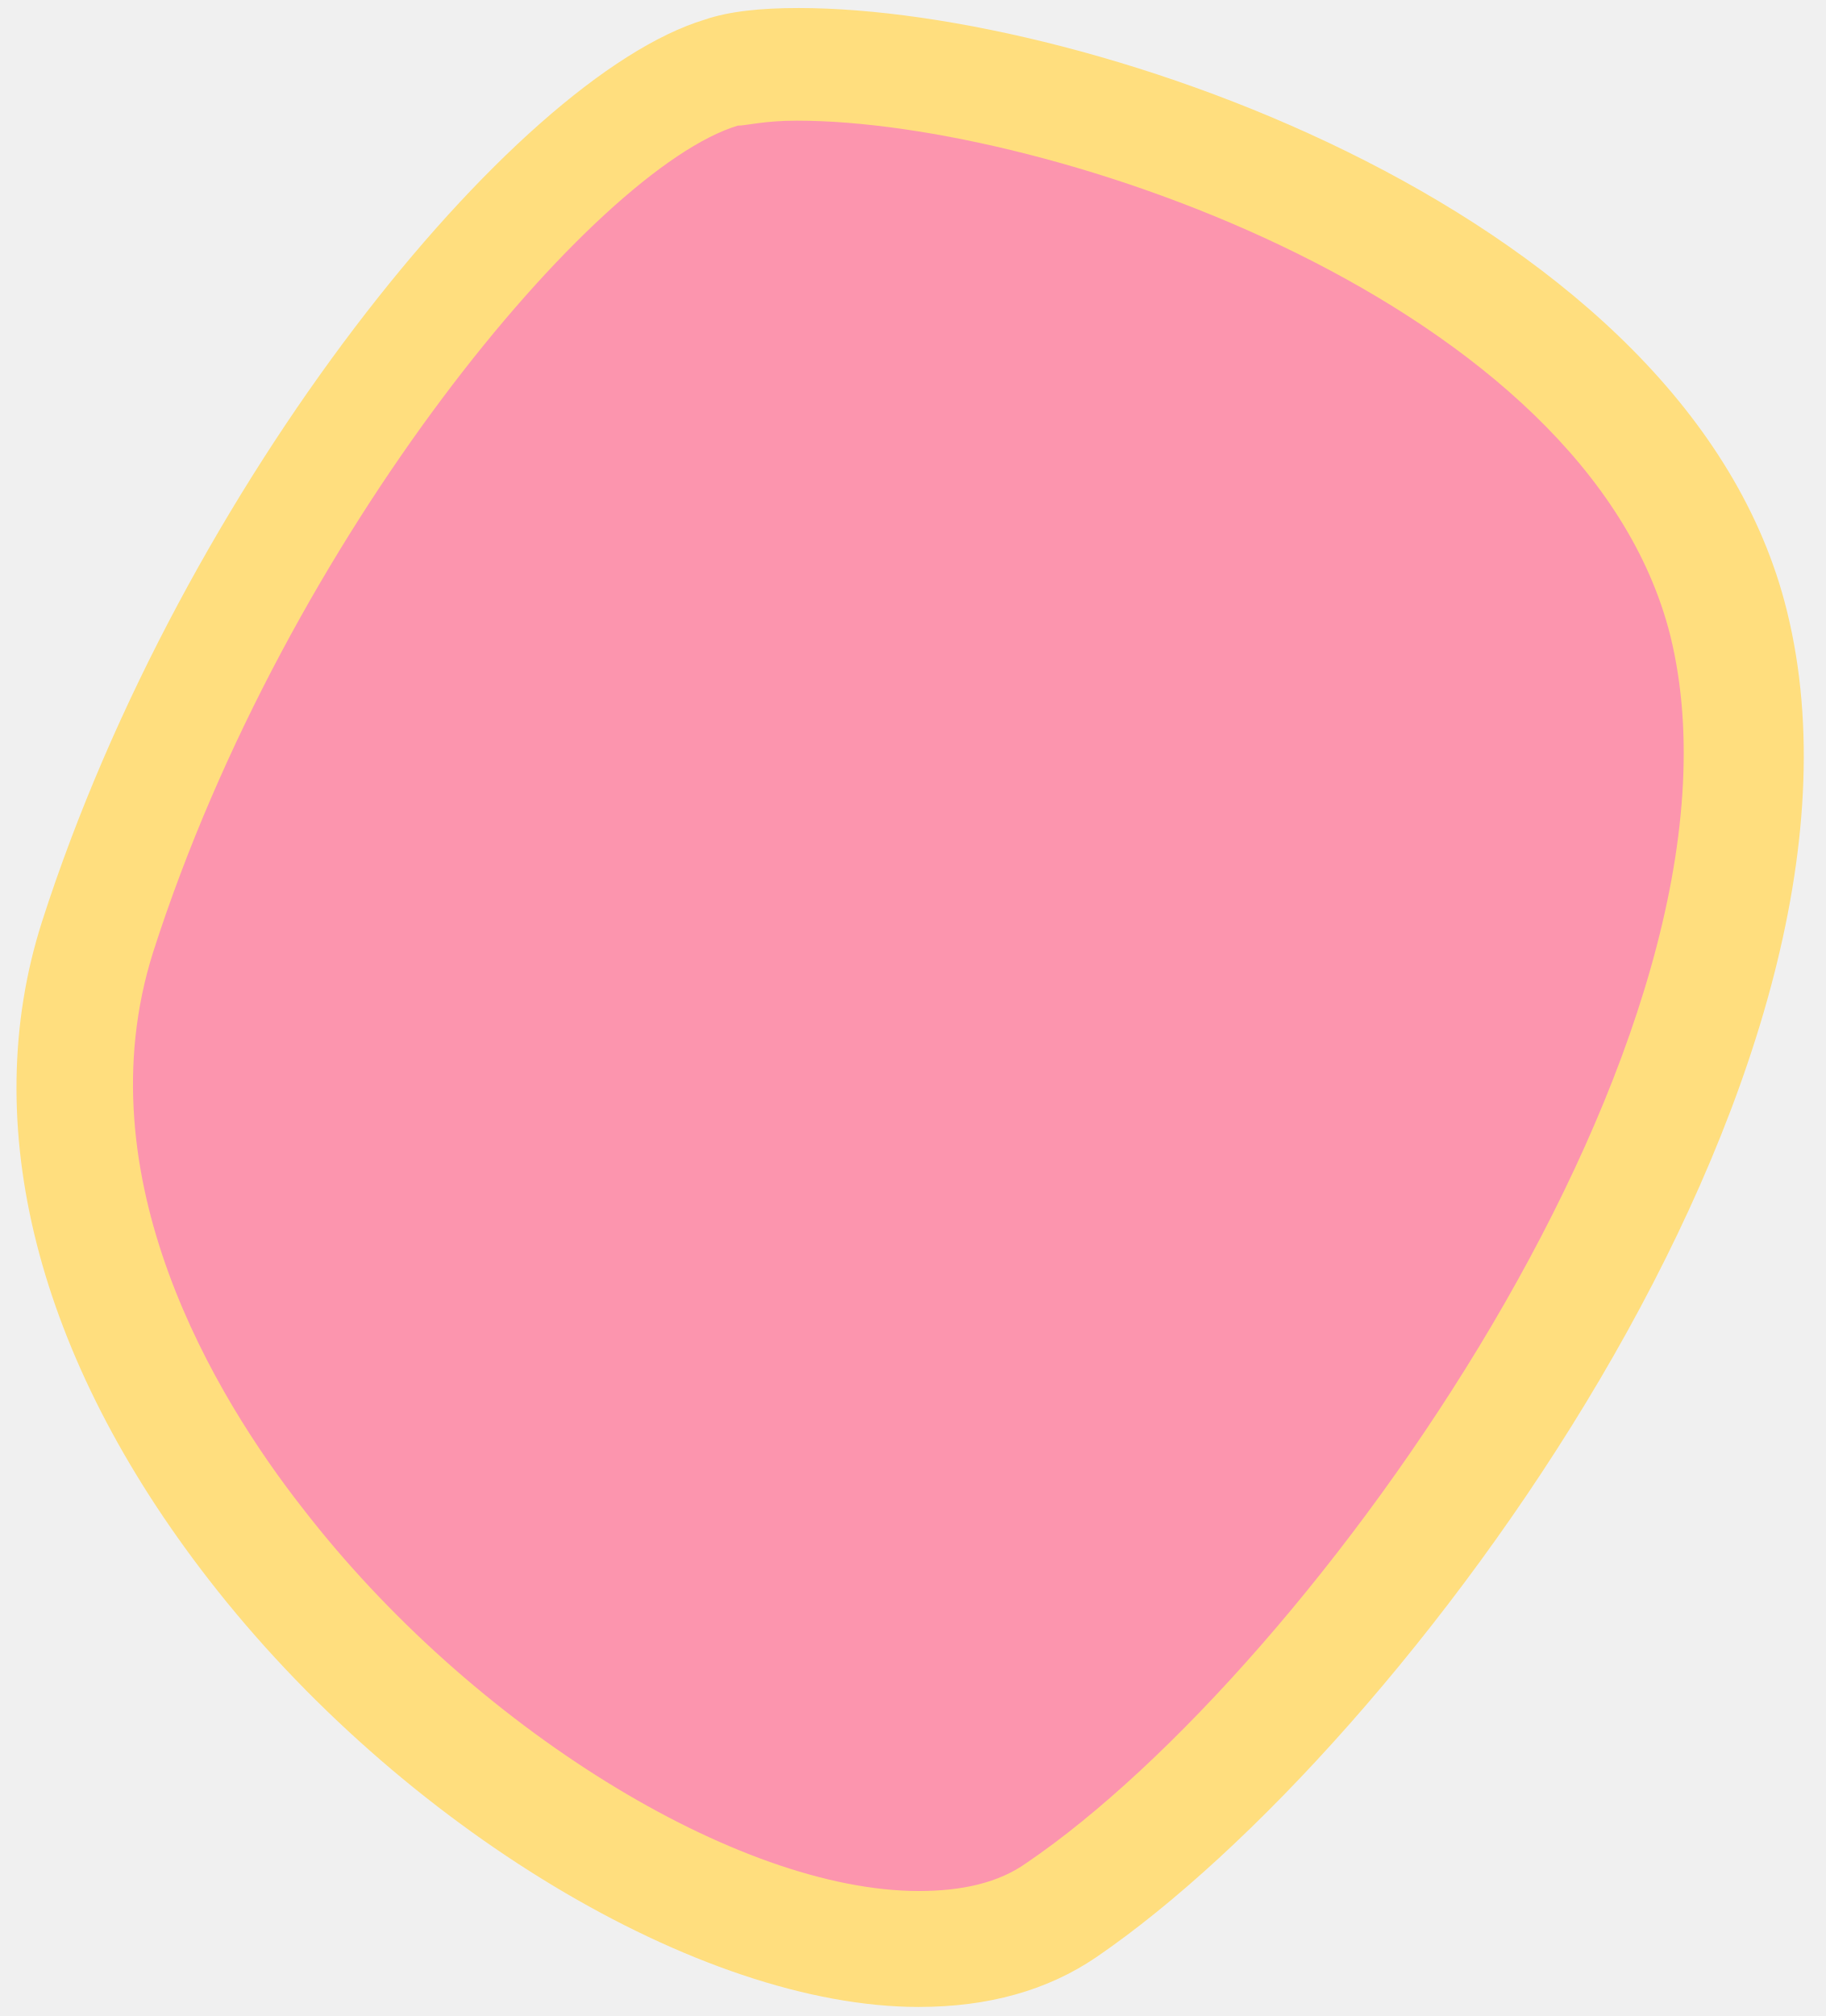
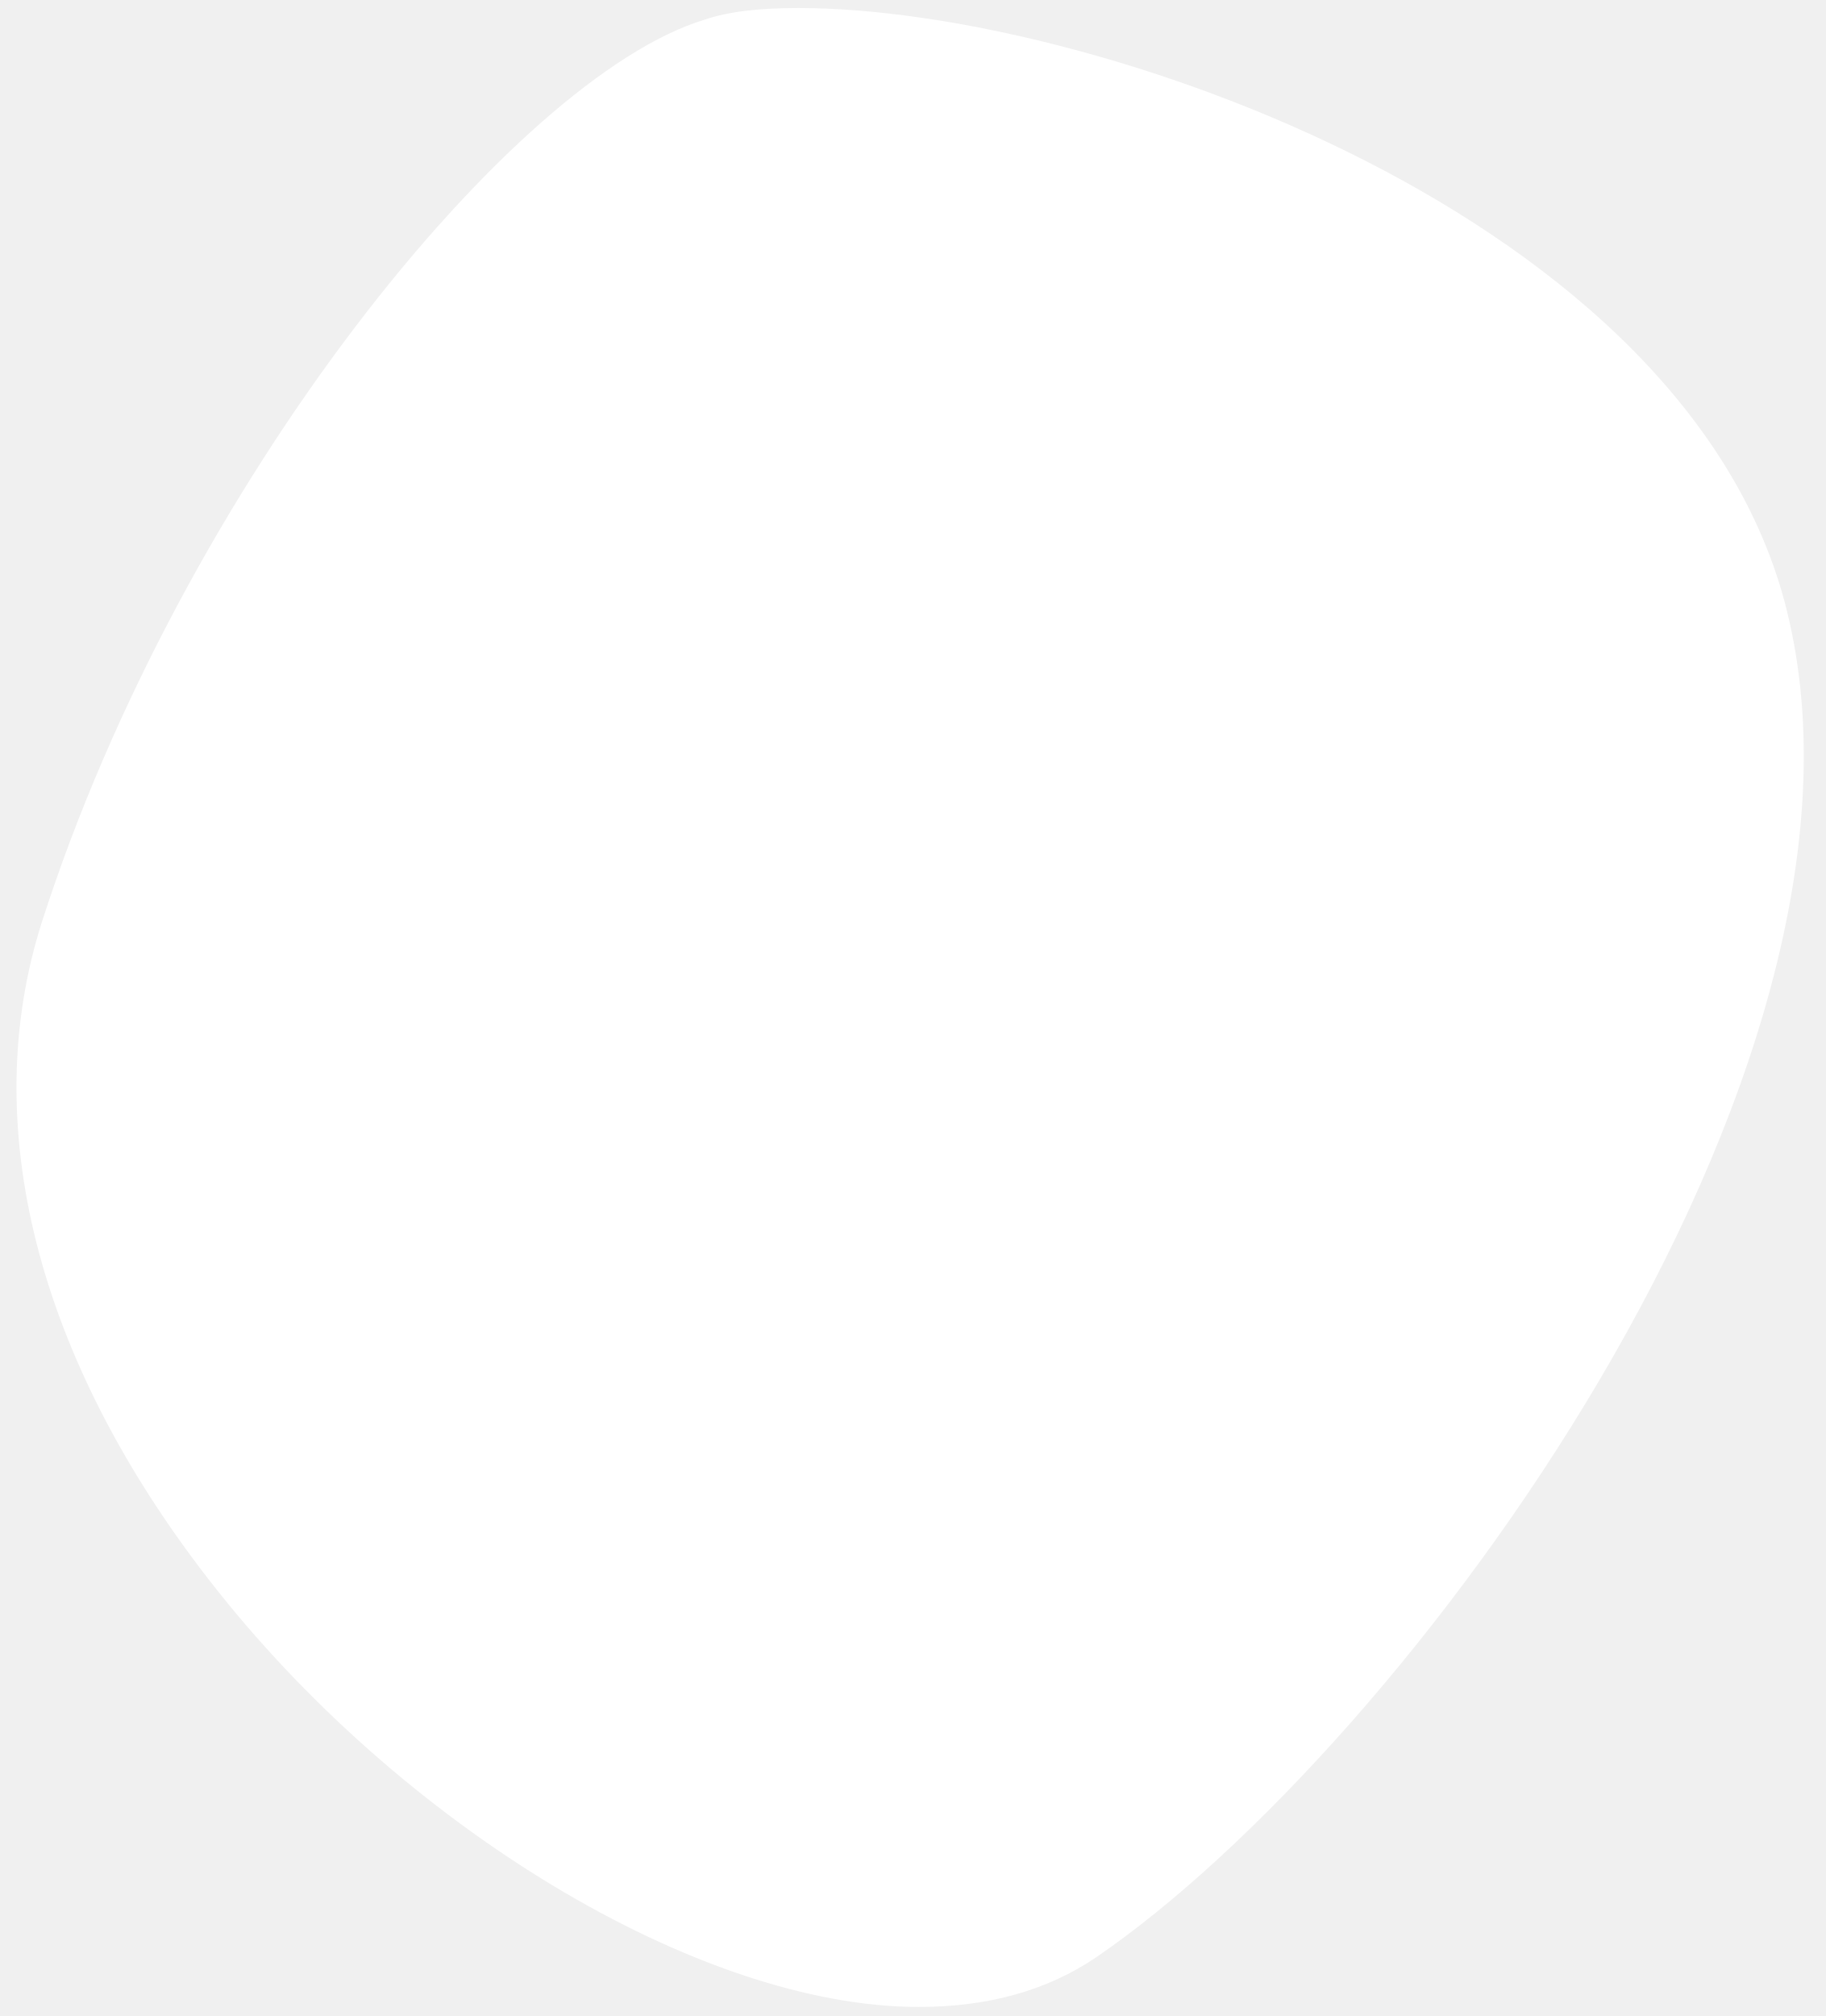
<svg xmlns="http://www.w3.org/2000/svg" width="48" height="53" viewBox="0 0 48 53" fill="none">
-   <path d="M27.911 50.237C35.872 44.795 48.179 27.553 45.434 16.408C42.689 5.262 23.427 0.603 18.944 1.953C14.46 3.303 6.087 13.621 2.519 24.68C-1.965 38.612 19.95 55.679 27.911 50.237Z" fill="#FC95AE" />
-   <path d="M24.159 52.762C25.989 52.762 27.545 52.327 28.826 51.456C36.924 45.926 50.009 28.25 46.99 16.059C44.428 5.654 28.689 0.211 21.002 0.211C19.996 0.211 19.172 0.298 18.532 0.516C13.499 2.04 4.806 12.707 1.1 24.244C-0.593 29.556 0.963 35.695 5.492 41.529C10.525 48.016 18.395 52.762 24.159 52.762ZM20.957 3.172C27.591 3.172 41.728 7.961 43.924 16.712C46.486 27.118 34.499 43.88 26.996 48.974C26.264 49.497 25.303 49.714 24.159 49.714C19.401 49.714 12.401 45.404 7.963 39.657C5.675 36.74 2.152 30.949 4.028 25.028C7.551 14.056 15.649 4.435 19.401 3.303C19.63 3.303 20.087 3.172 20.957 3.172Z" fill="#FFDE7E" />
+   <path d="M27.911 50.237C35.872 44.795 48.179 27.553 45.434 16.408C42.689 5.262 23.427 0.603 18.944 1.953C14.46 3.303 6.087 13.621 2.519 24.68C-1.965 38.612 19.95 55.679 27.911 50.237Z" fill="white" />
+   <path d="M24.159 52.762C25.989 52.762 27.545 52.327 28.826 51.456C36.924 45.926 50.009 28.25 46.99 16.059C44.428 5.654 28.689 0.211 21.002 0.211C19.996 0.211 19.172 0.298 18.532 0.516C13.499 2.04 4.806 12.707 1.1 24.244C-0.593 29.556 0.963 35.695 5.492 41.529C10.525 48.016 18.395 52.762 24.159 52.762ZM20.957 3.172C27.591 3.172 41.728 7.961 43.924 16.712C46.486 27.118 34.499 43.88 26.996 48.974C26.264 49.497 25.303 49.714 24.159 49.714C19.401 49.714 12.401 45.404 7.963 39.657C5.675 36.74 2.152 30.949 4.028 25.028C7.551 14.056 15.649 4.435 19.401 3.303C19.63 3.303 20.087 3.172 20.957 3.172Z" fill="white" />
</svg>
